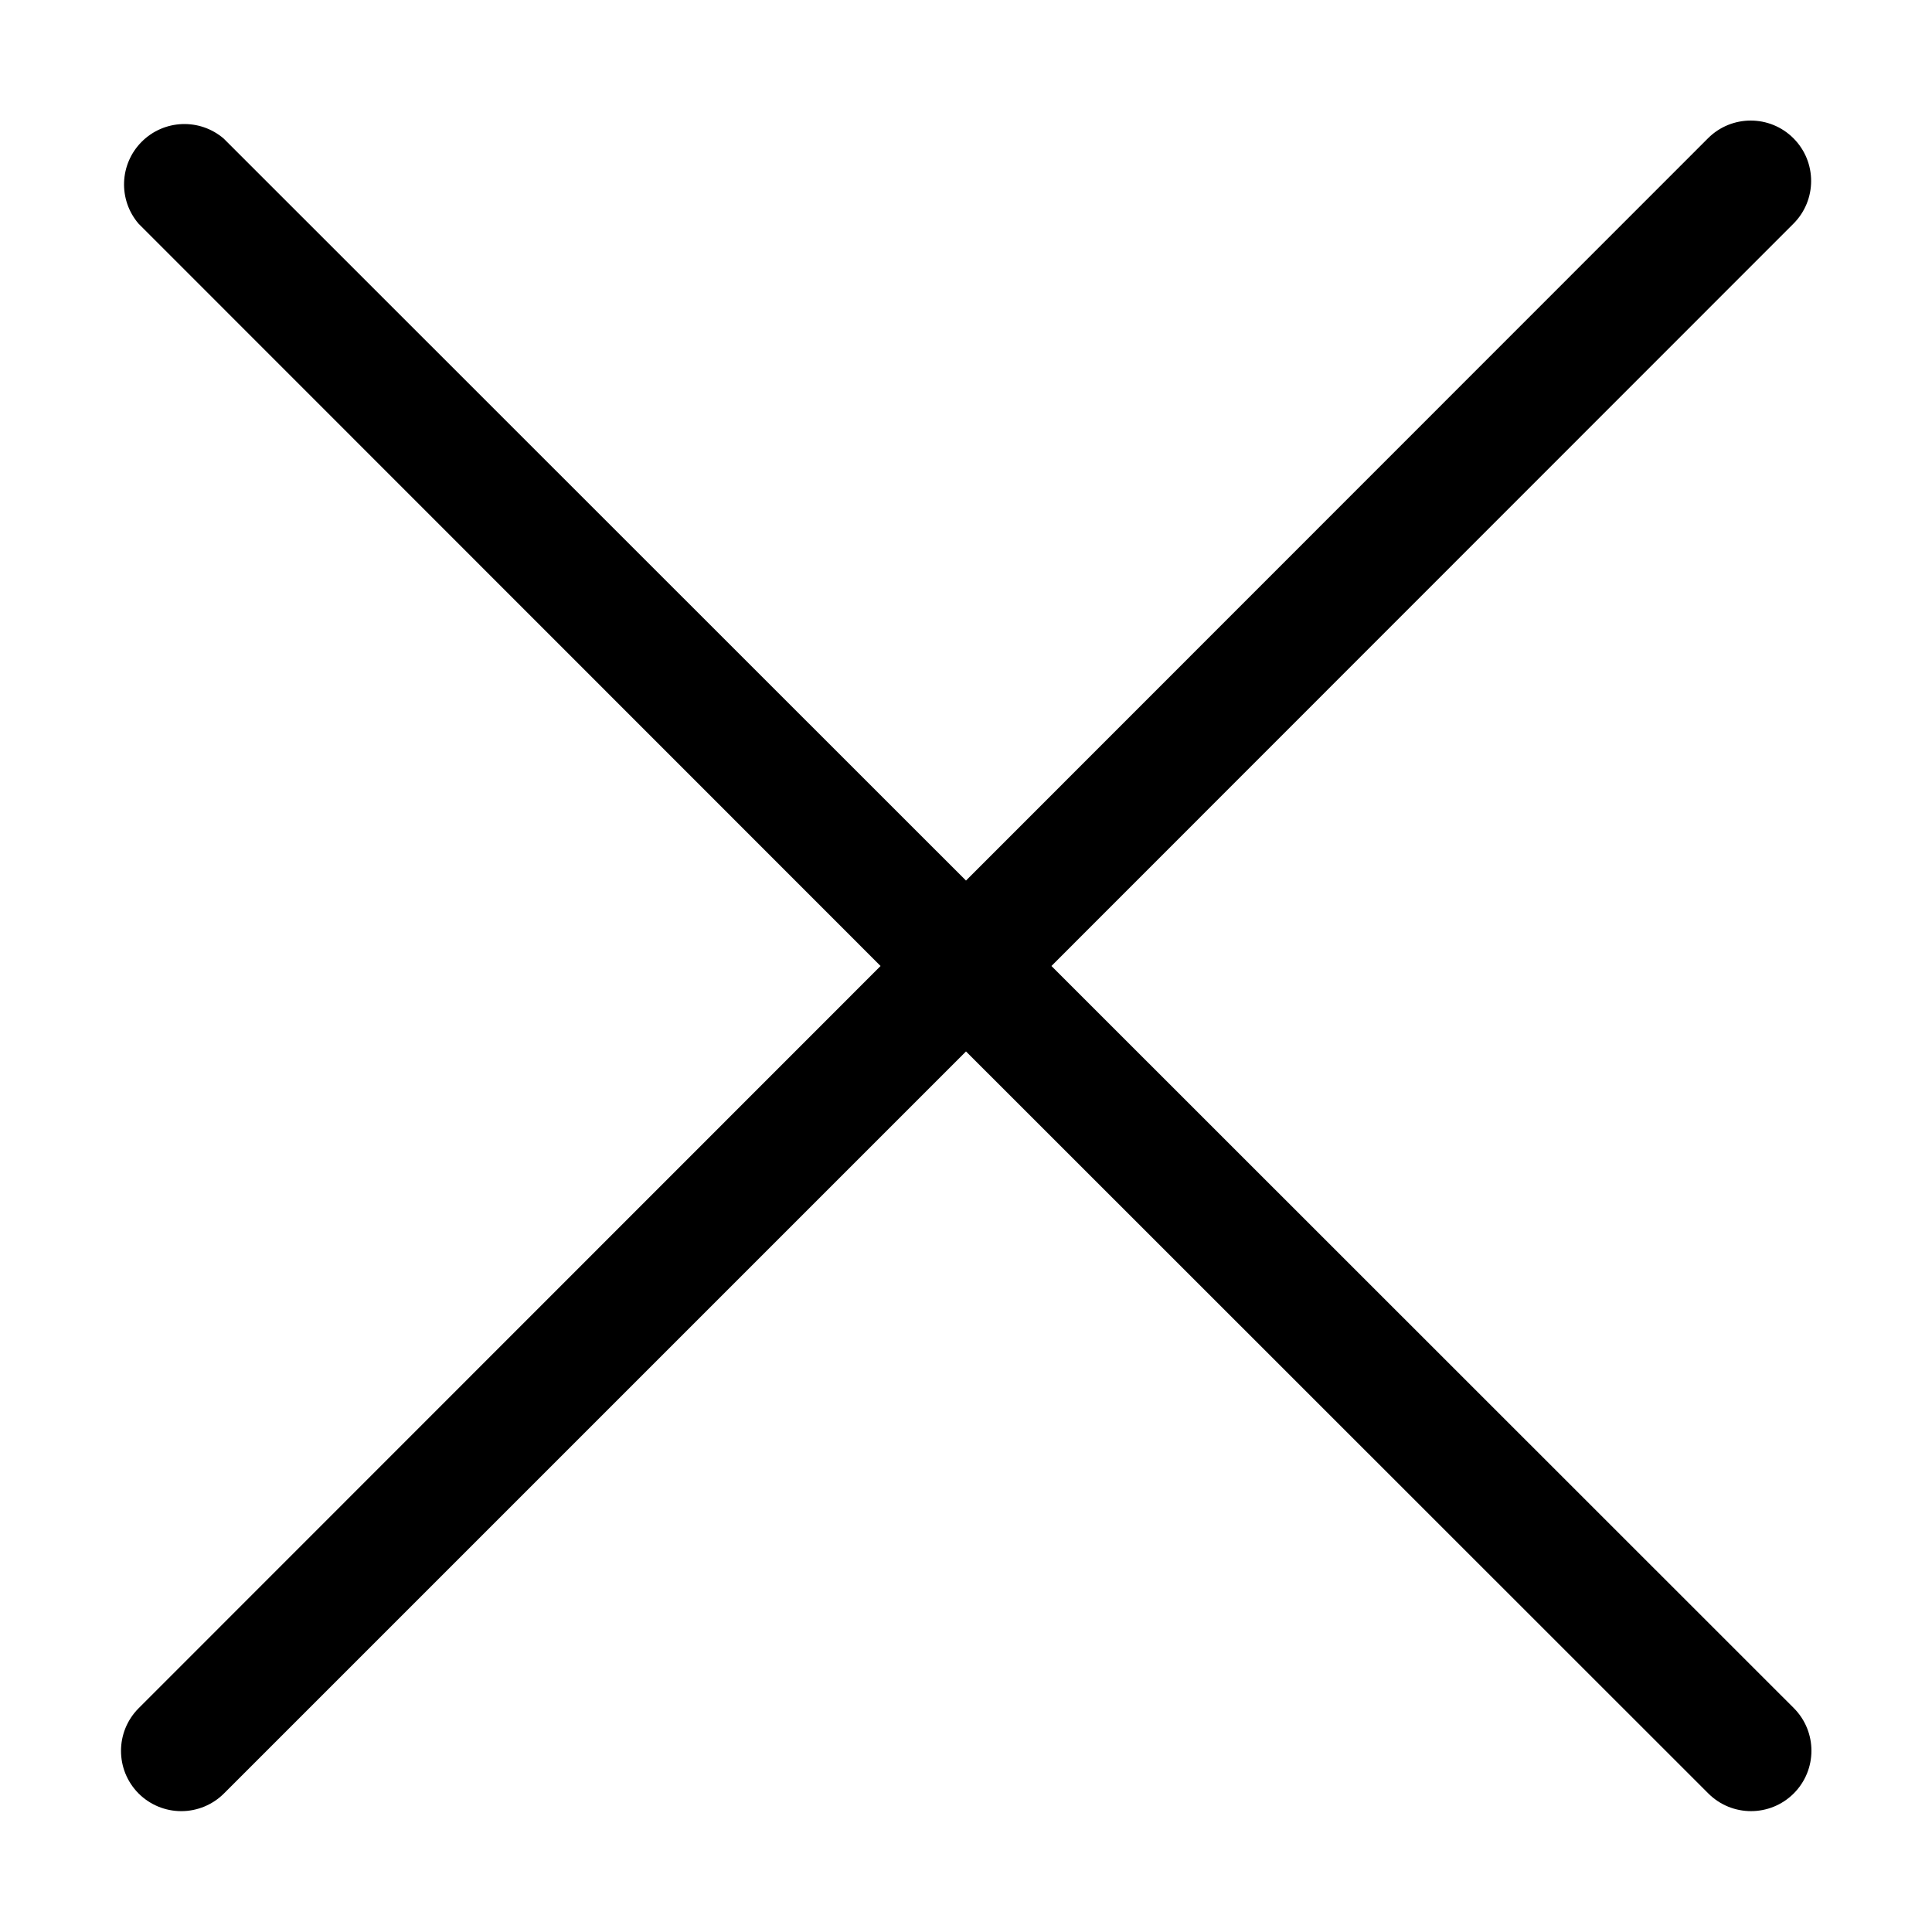
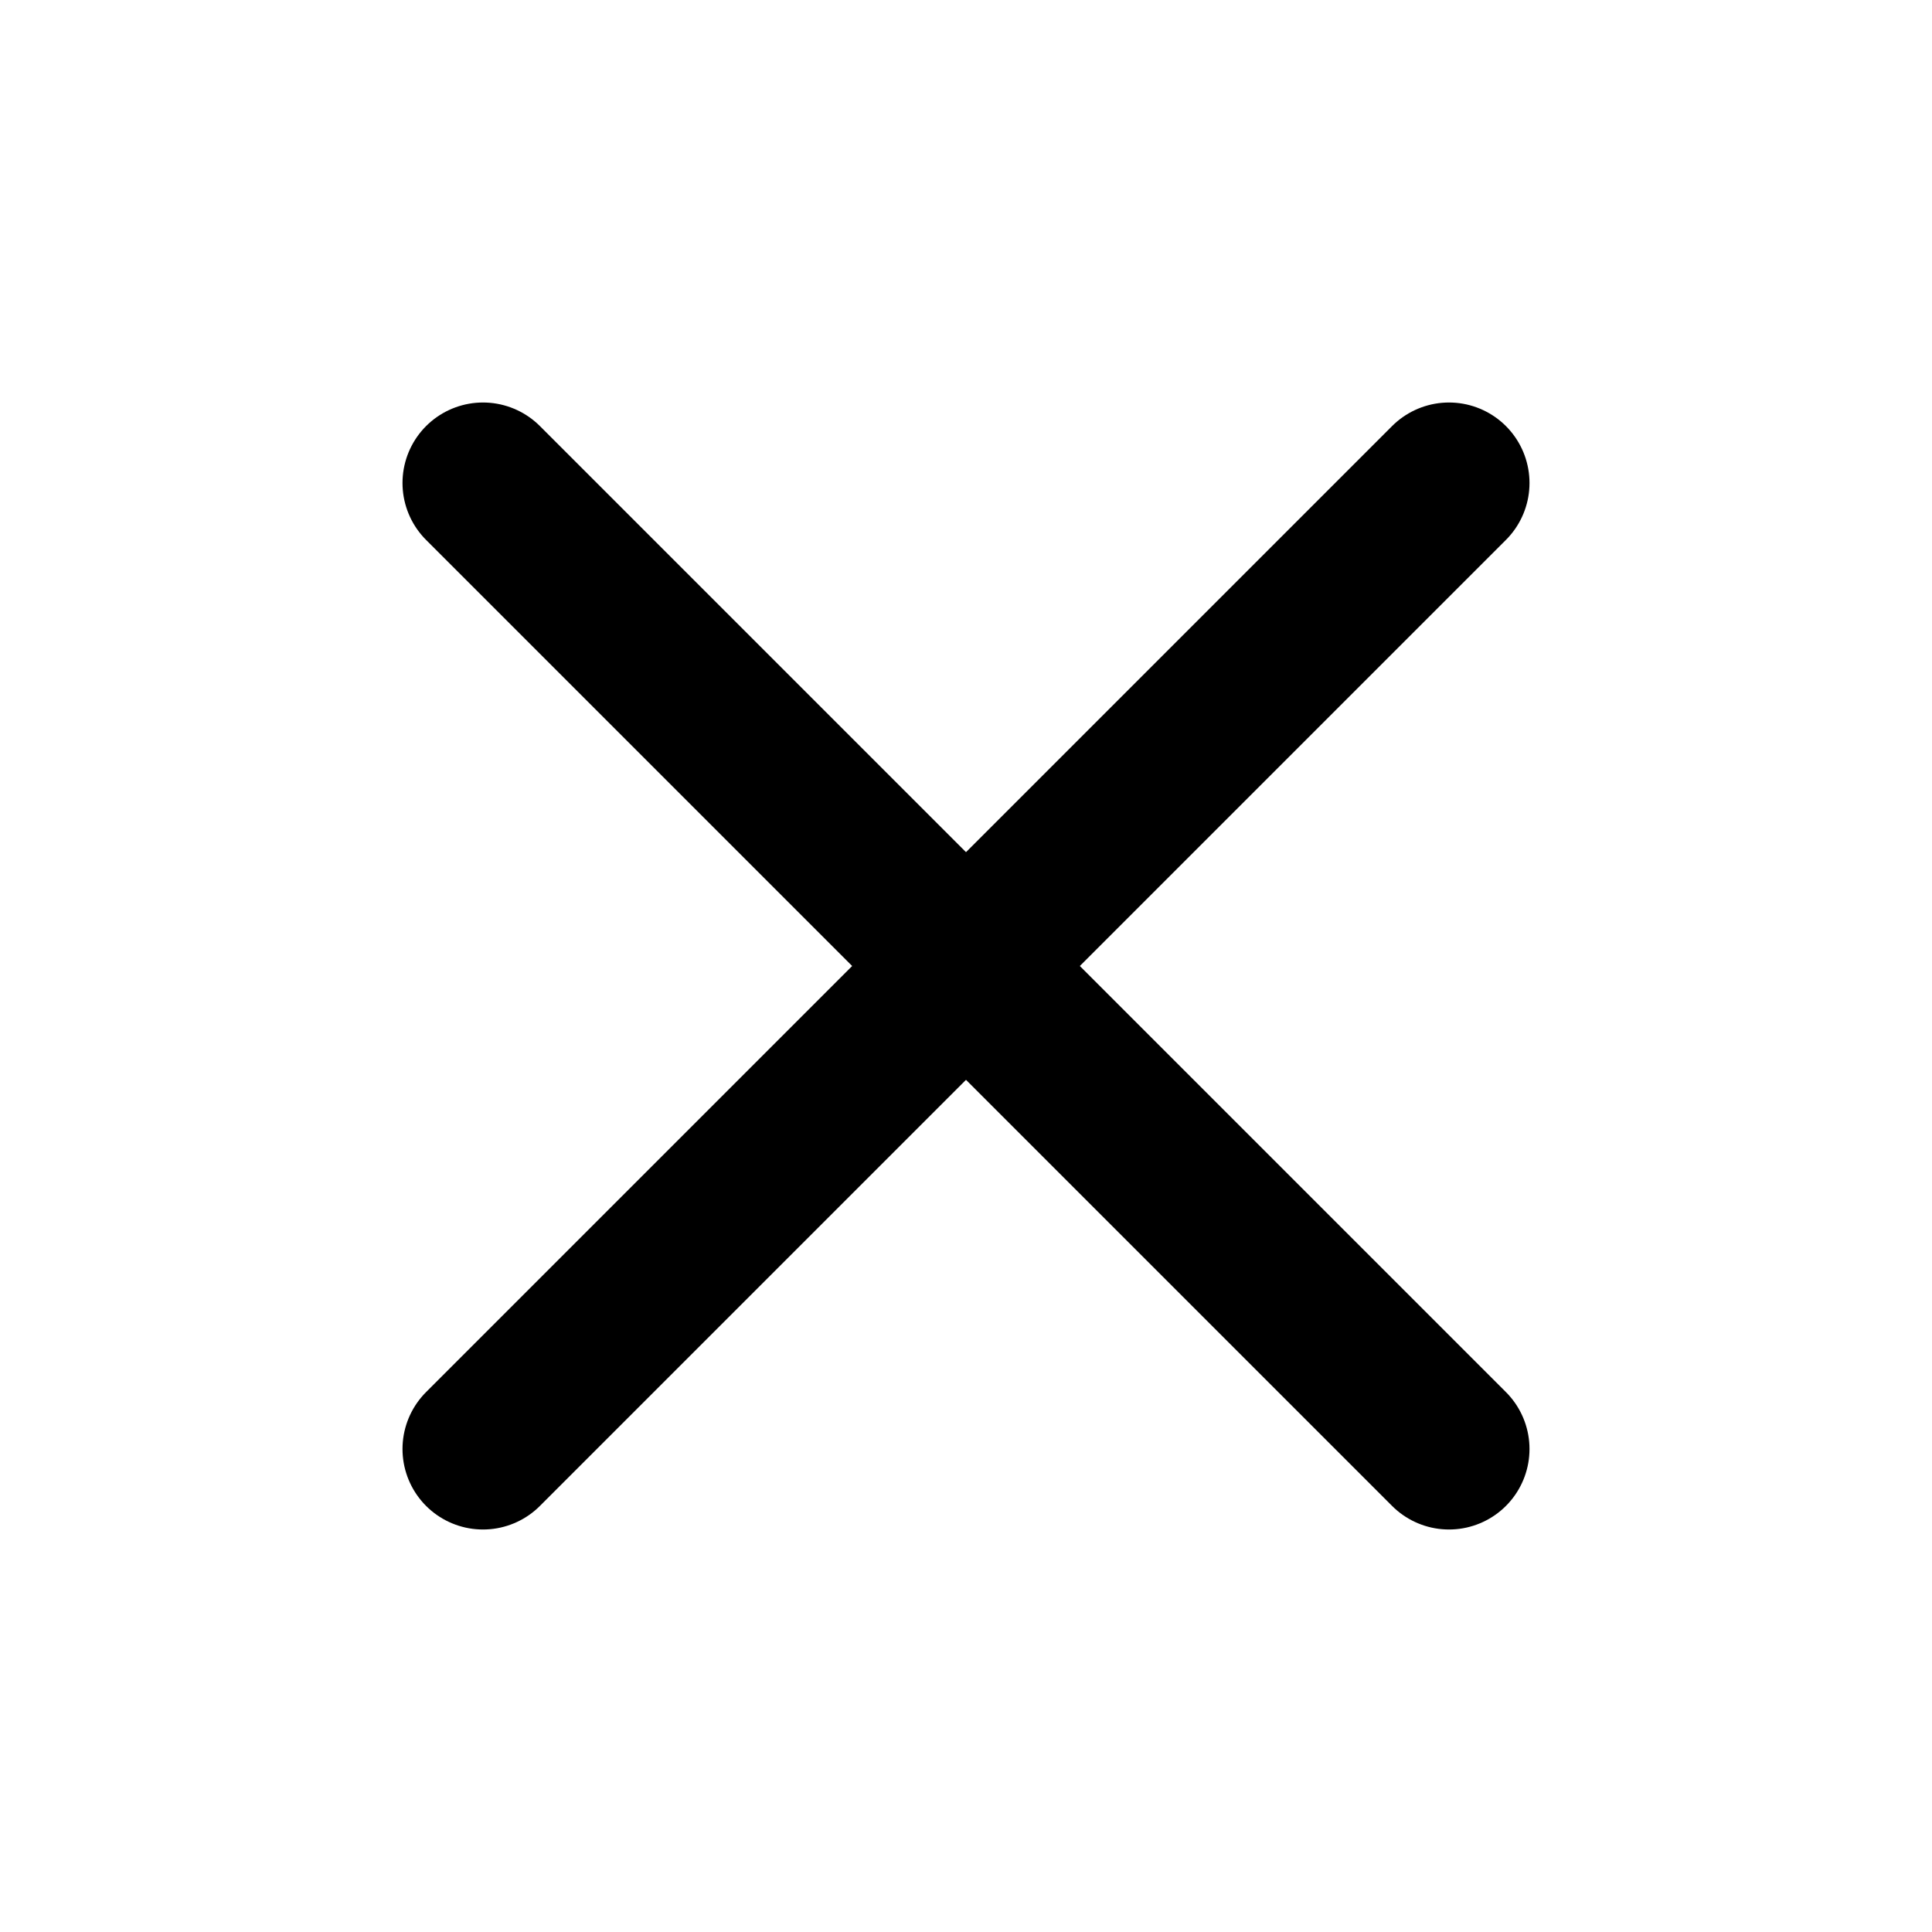
- <svg xmlns="http://www.w3.org/2000/svg" id="Icons" height="512" viewBox="0 0 64 64" width="512">
-   <path d="m4.59 59.41a2 2 0 0 0 2.83 0l24.58-24.58 24.59 24.58a2 2 0 0 0 2.83-2.83l-24.59-24.58 24.58-24.59a2 2 0 0 0 -2.83-2.83l-24.58 24.59-24.59-24.58a2 2 0 0 0 -2.82 2.82l24.58 24.59-24.58 24.59a2 2 0 0 0 0 2.82z" />
+ <svg xmlns="http://www.w3.org/2000/svg" class="lucide lucide-x" width="24" height="24" viewBox="0 0 24 24" fill="none" stroke="currentColor" stroke-width="2" stroke-linecap="round" stroke-linejoin="round">
+   <path d="M18 6 6 18" />
+   <path d="m6 6 12 12" />
</svg>
